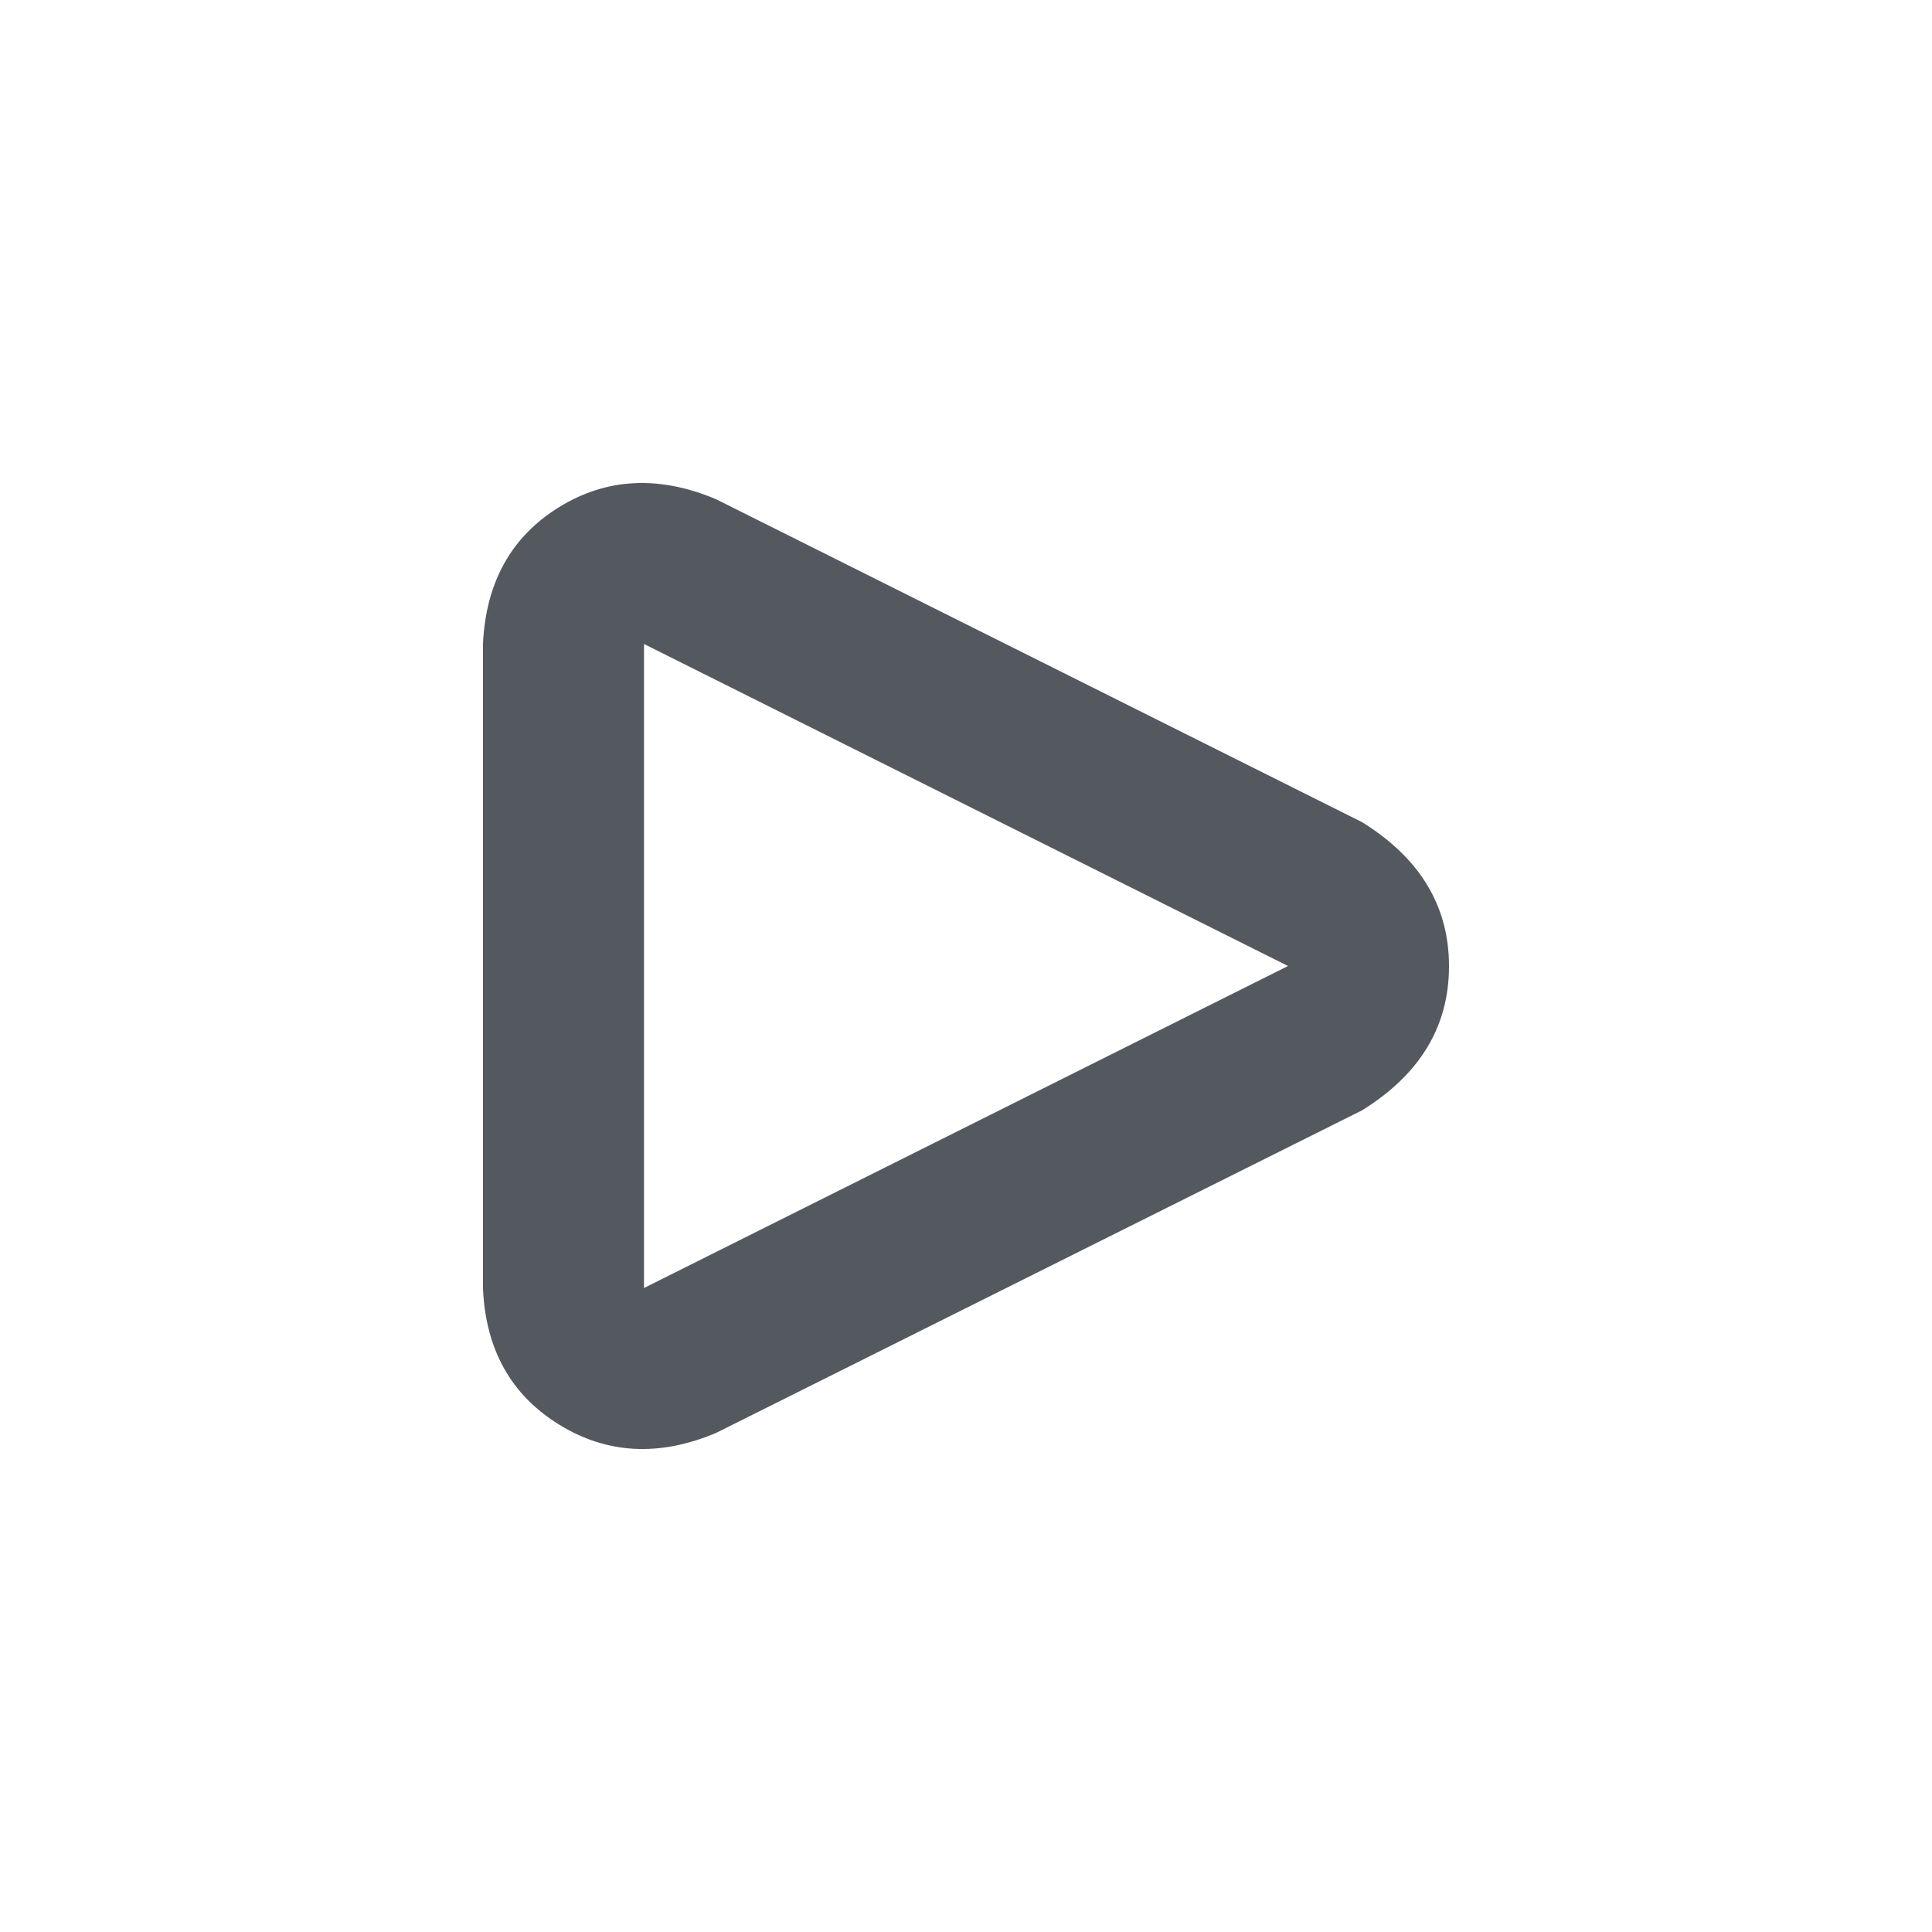
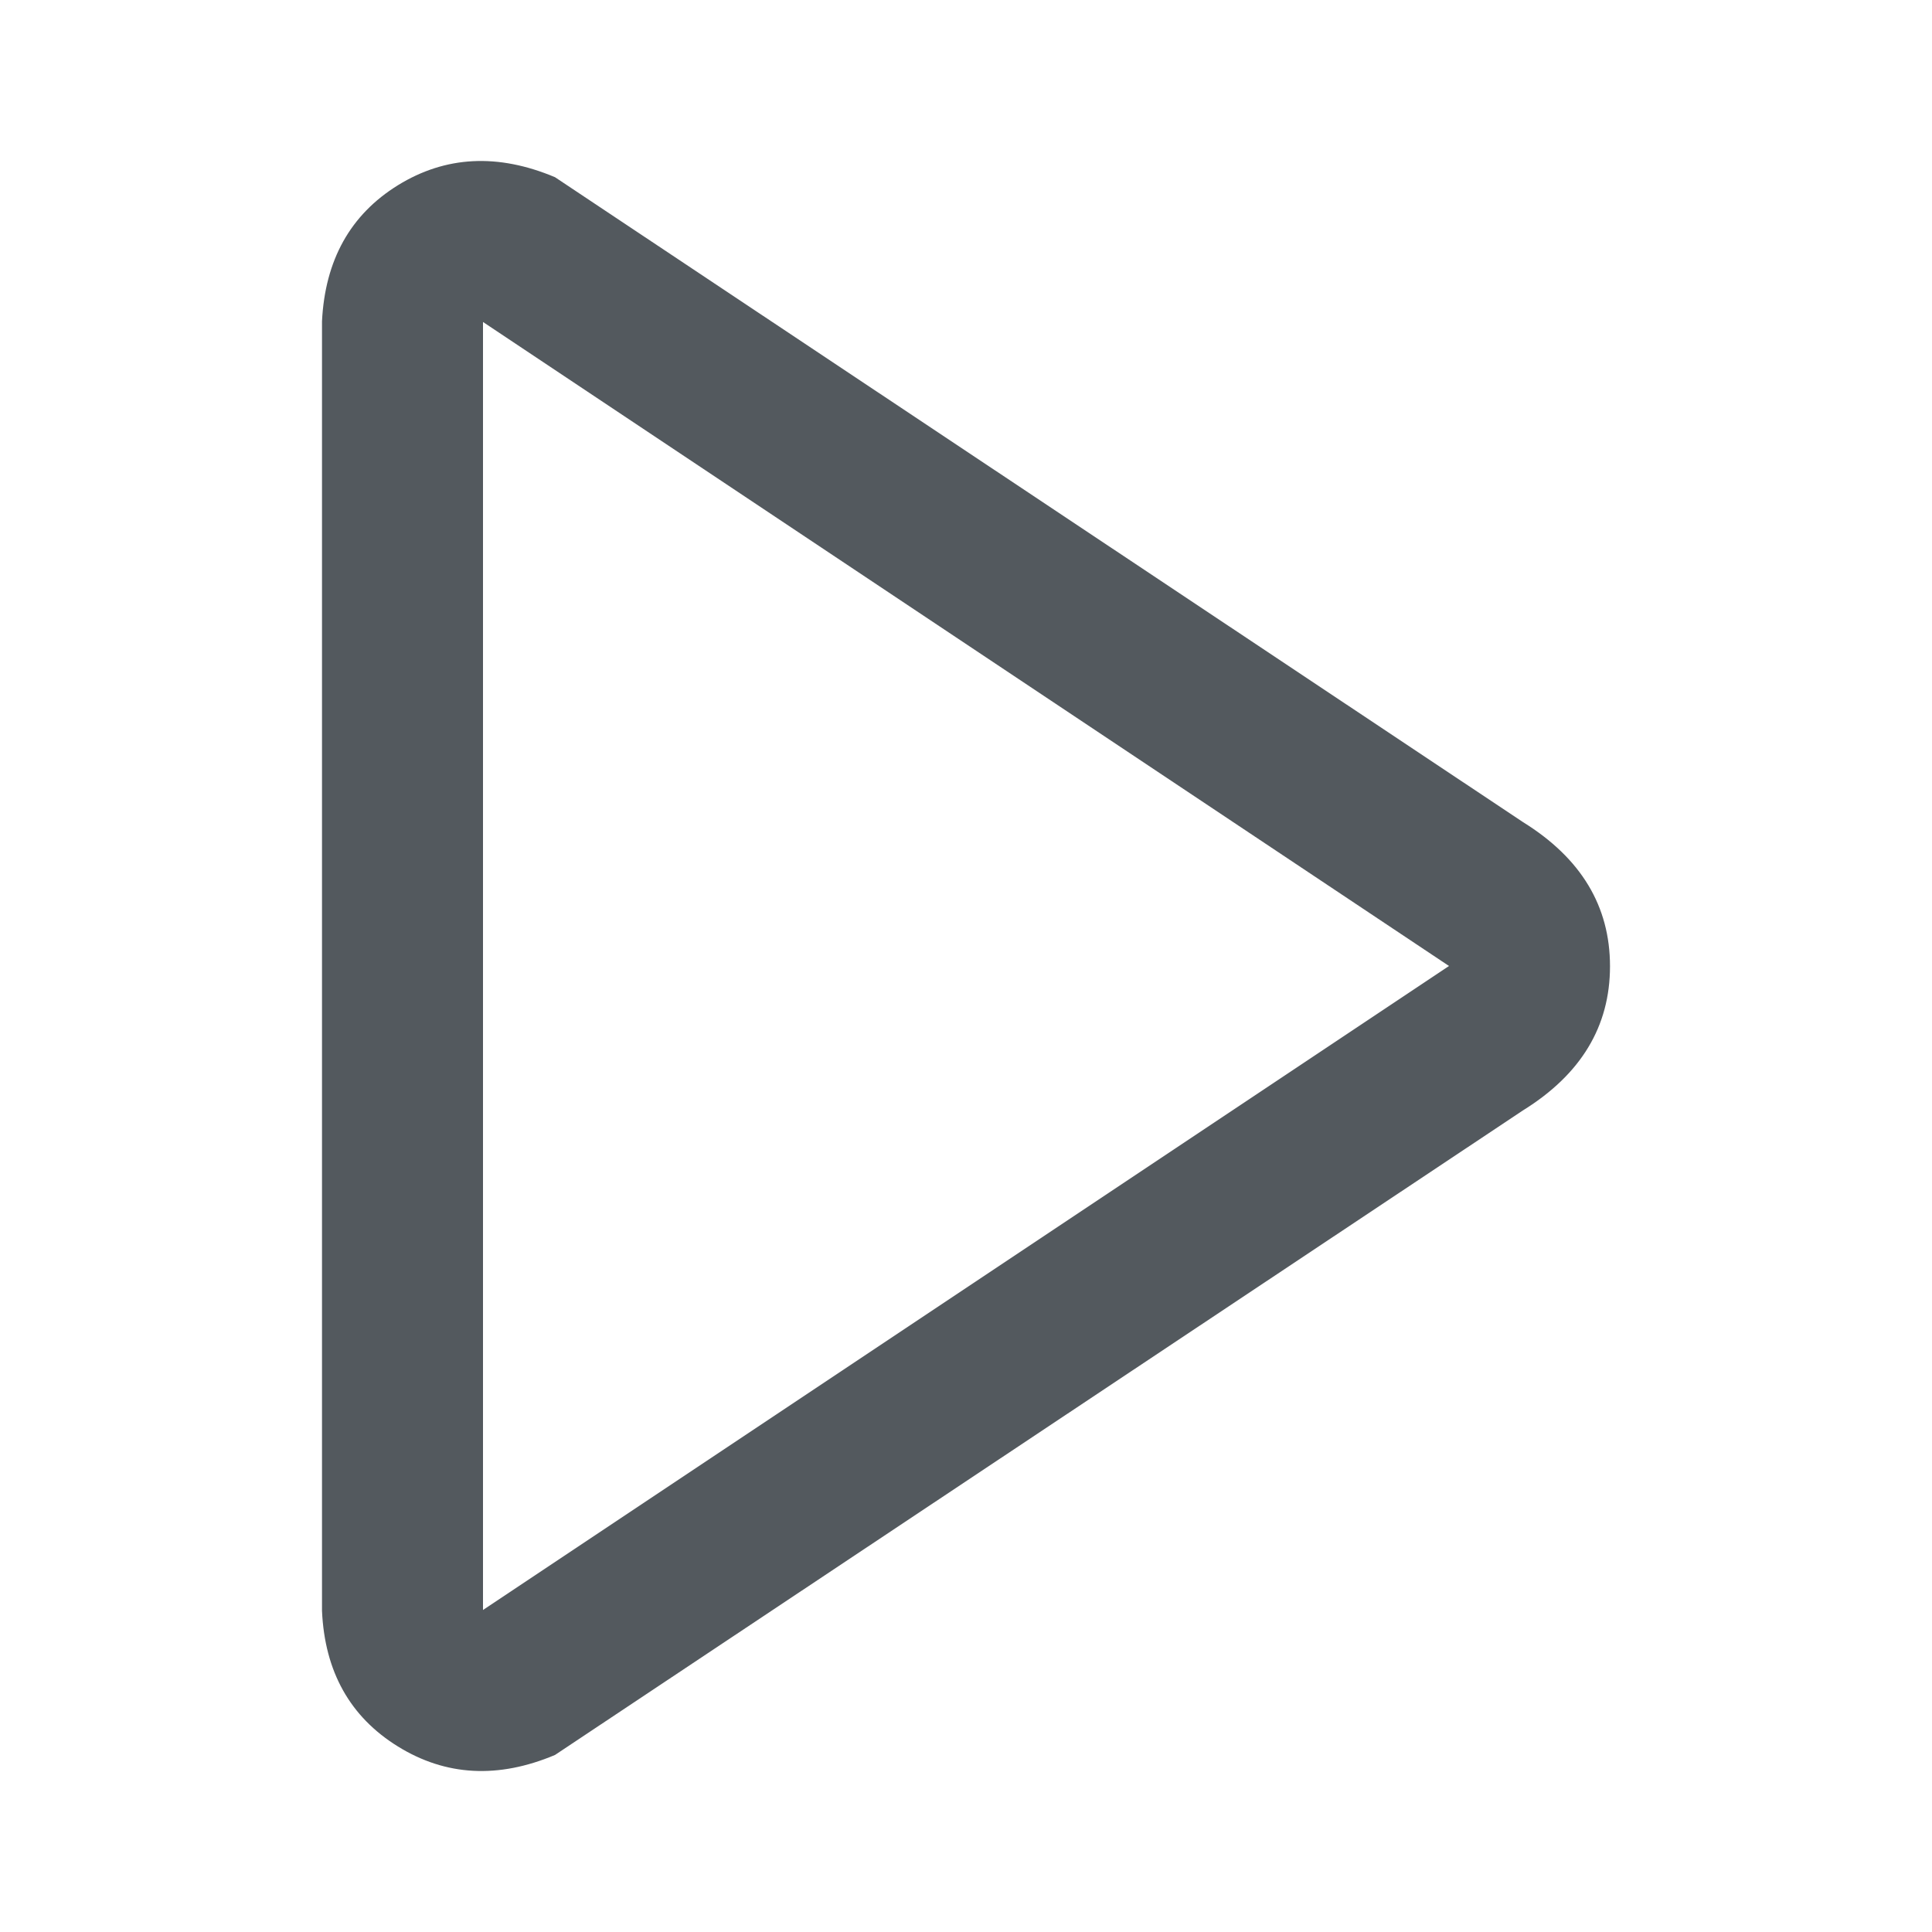
<svg xmlns="http://www.w3.org/2000/svg" width="24" height="24" viewBox="0 0 24 24">
-   <path fill="#53595E" fill-rule="evenodd" d="M6.943 6.301c.592-.365 1.242-.398 1.951-.1l8.026 4.012c.72.447 1.08 1.043 1.08 1.79 0 .747-.36 1.343-1.08 1.79l-8.026 4.008c-.706.297-1.356.262-1.95-.105-.595-.368-.91-.93-.944-1.685v-8.02c.038-.76.352-1.324.943-1.69zM8 8v8l8-4-8-4z" />
+   <path fill="#53595E" fill-rule="evenodd" d="M4.943 2.301c.592-.365 1.242-.398 1.951-.1l12.026 8.012c.72.447 1.08 1.043 1.08 1.79 0 .747-.36 1.343-1.08 1.79L6.894 21.801c-.706.297-1.356.262-1.95-.105-.595-.368-.91-.93-.944-1.685V3.991c.038-.76.352-1.324.943-1.69zM6 4v16l12-8L6 4z" />
</svg>
